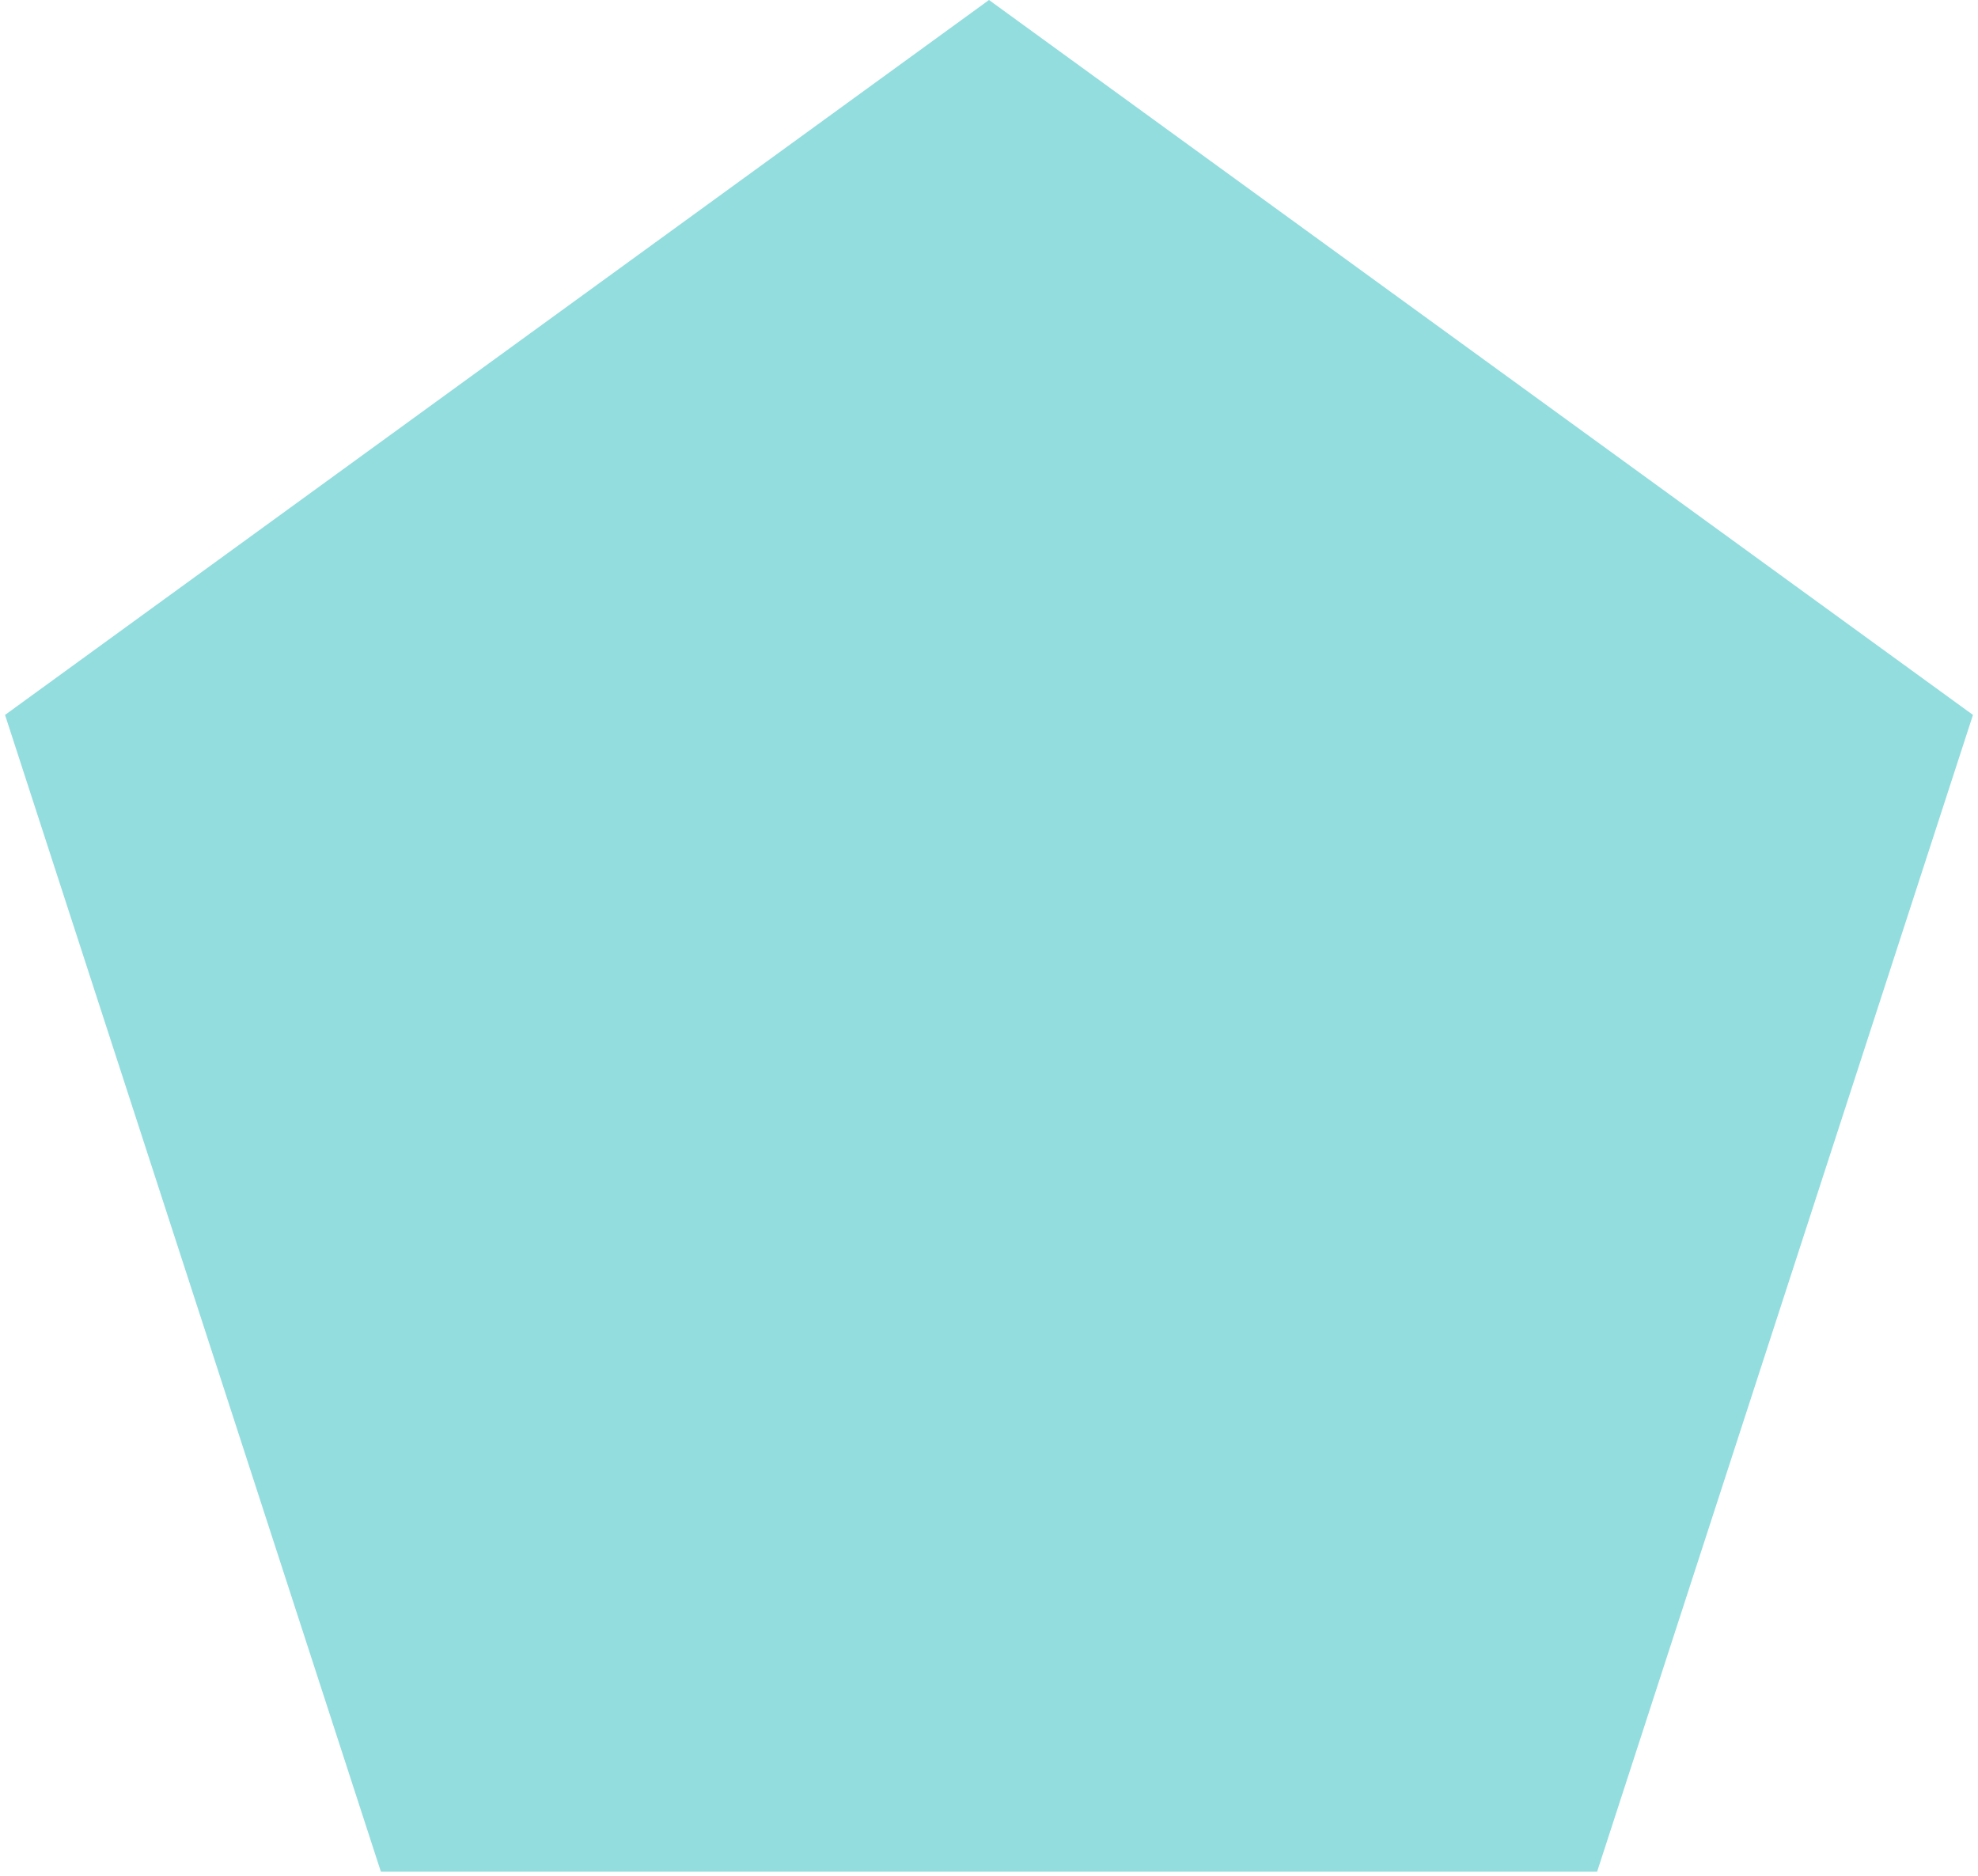
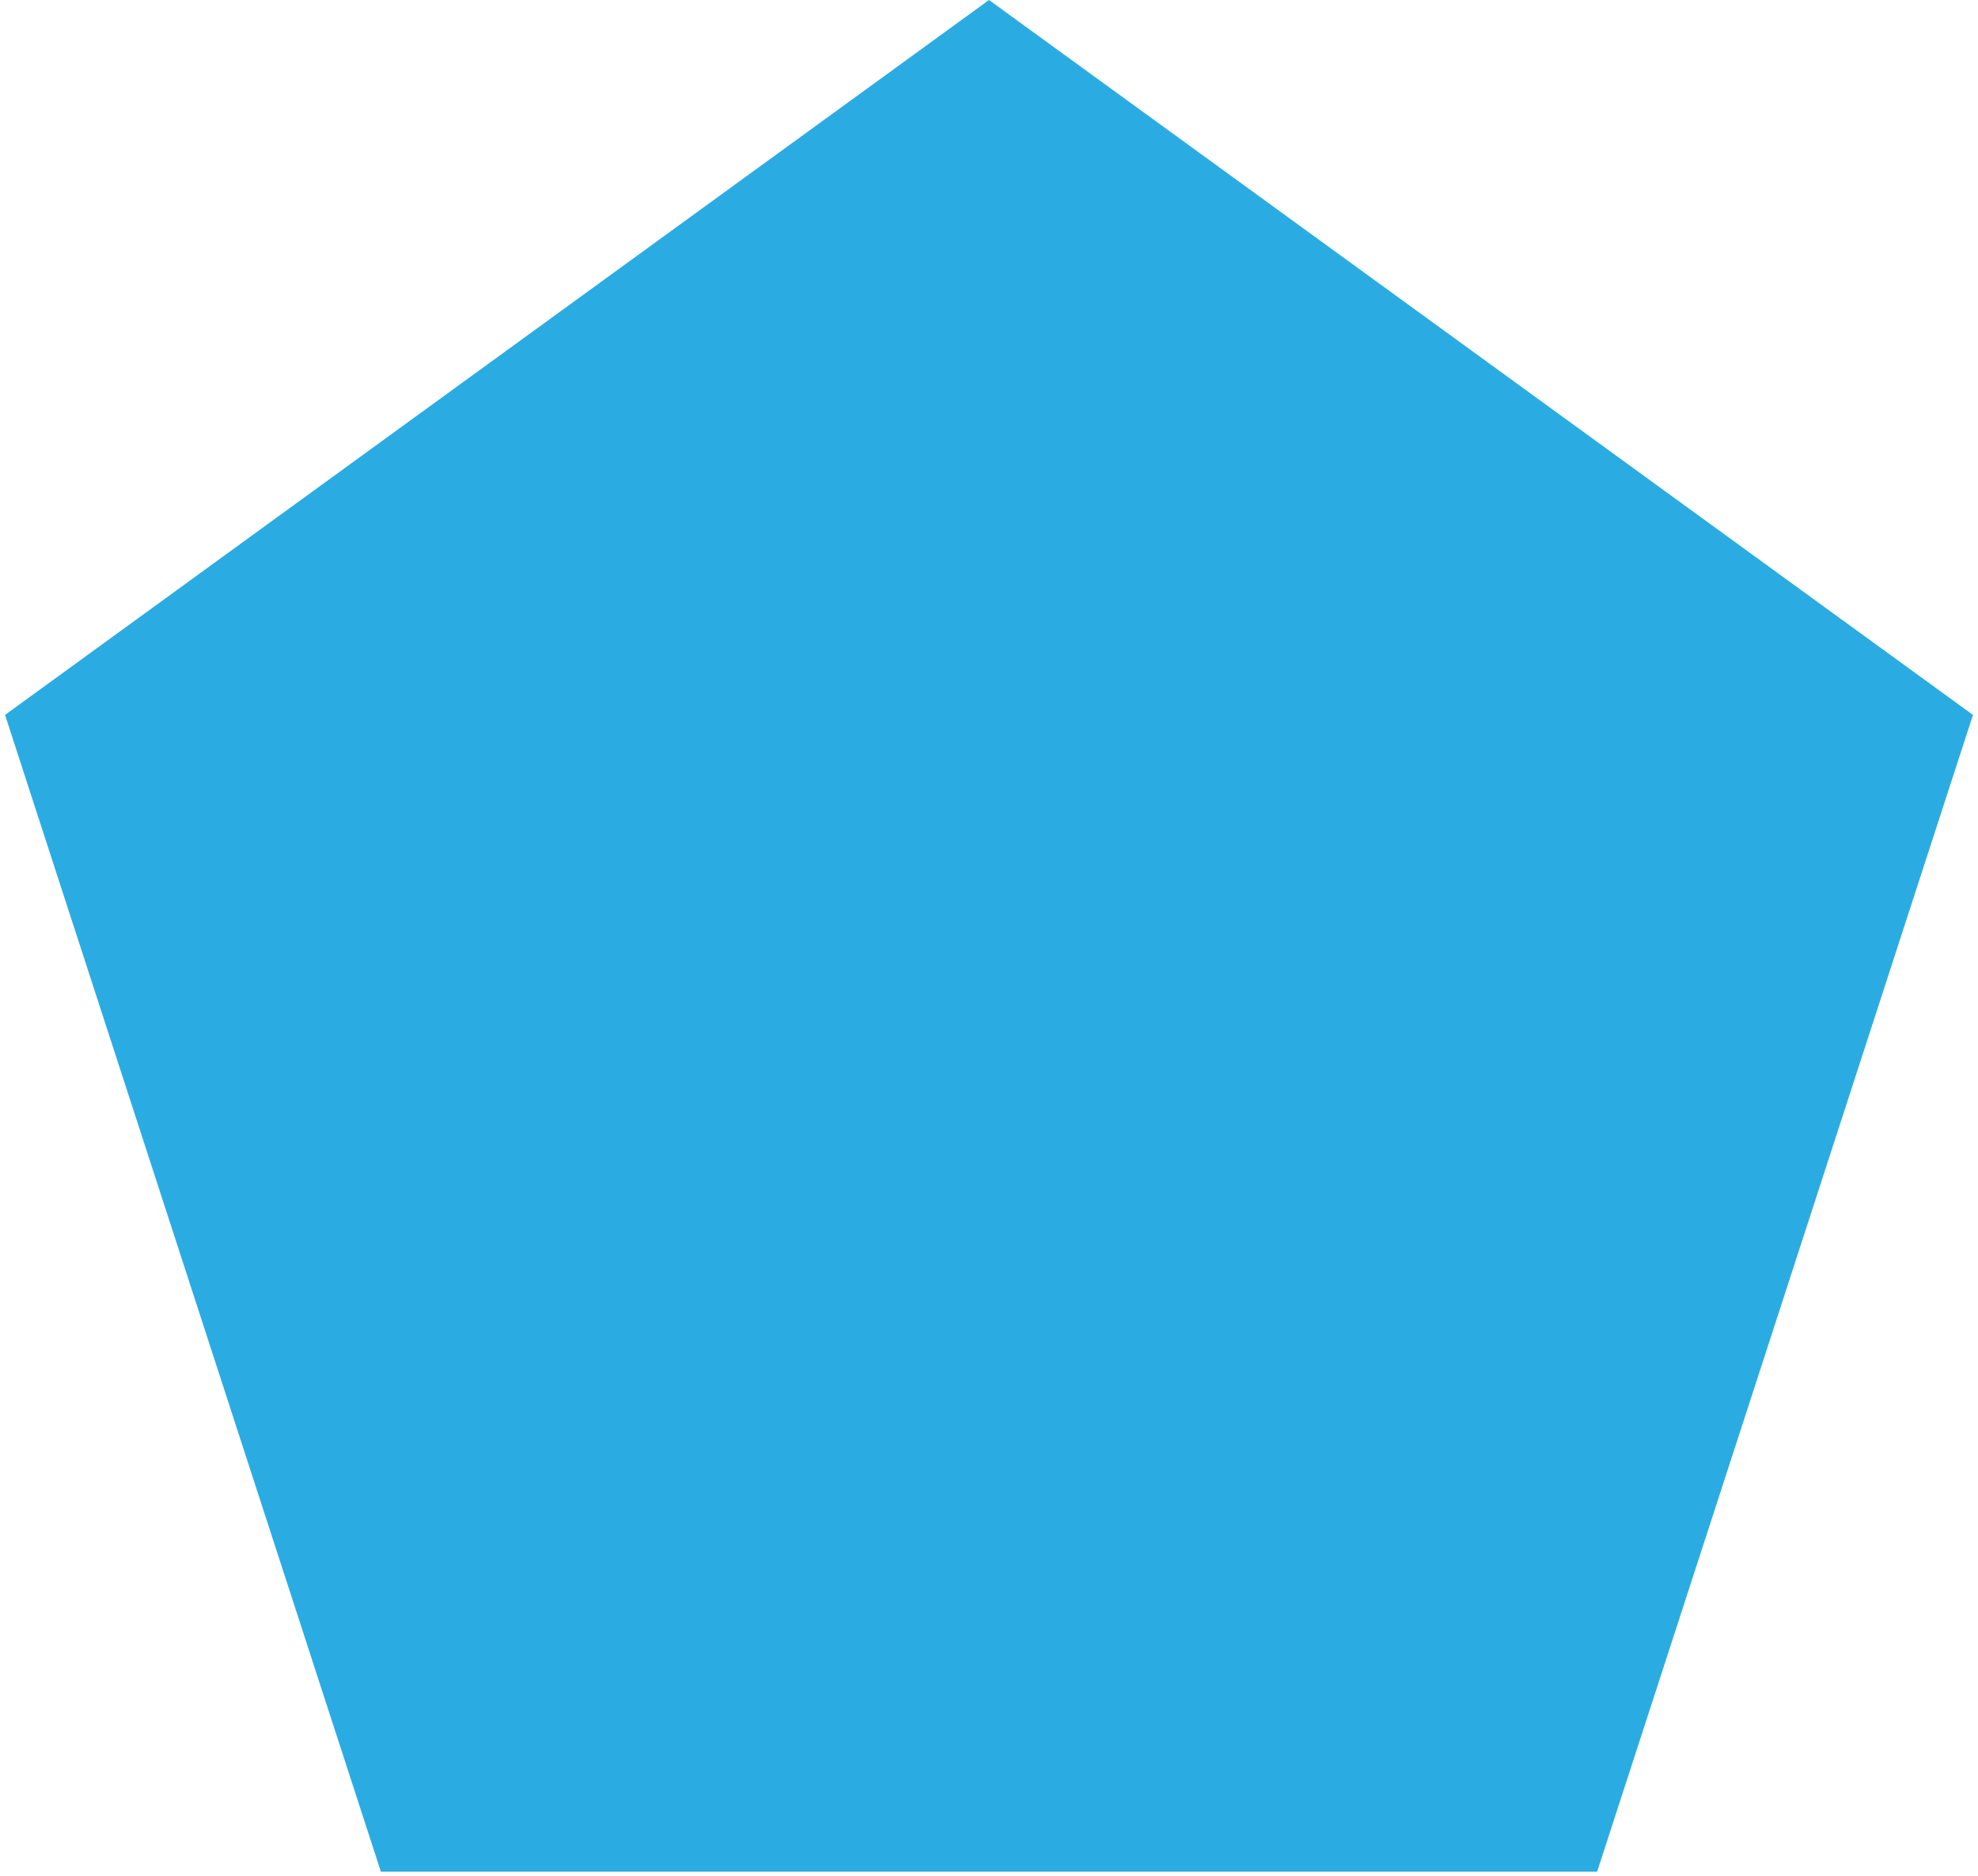
<svg xmlns="http://www.w3.org/2000/svg" height="329" viewBox="0 0 347 329" width="347">
-   <path d="m173.5 0 172.617 125.413-65.934 202.923h-213.366l-65.934-202.923z" fill="#93dddf" fill-rule="evenodd" />
+   <path d="m173.5 0 172.617 125.413-65.934 202.923h-213.366l-65.934-202.923z" fill="#2aace2" fill-rule="evenodd" />
</svg>
